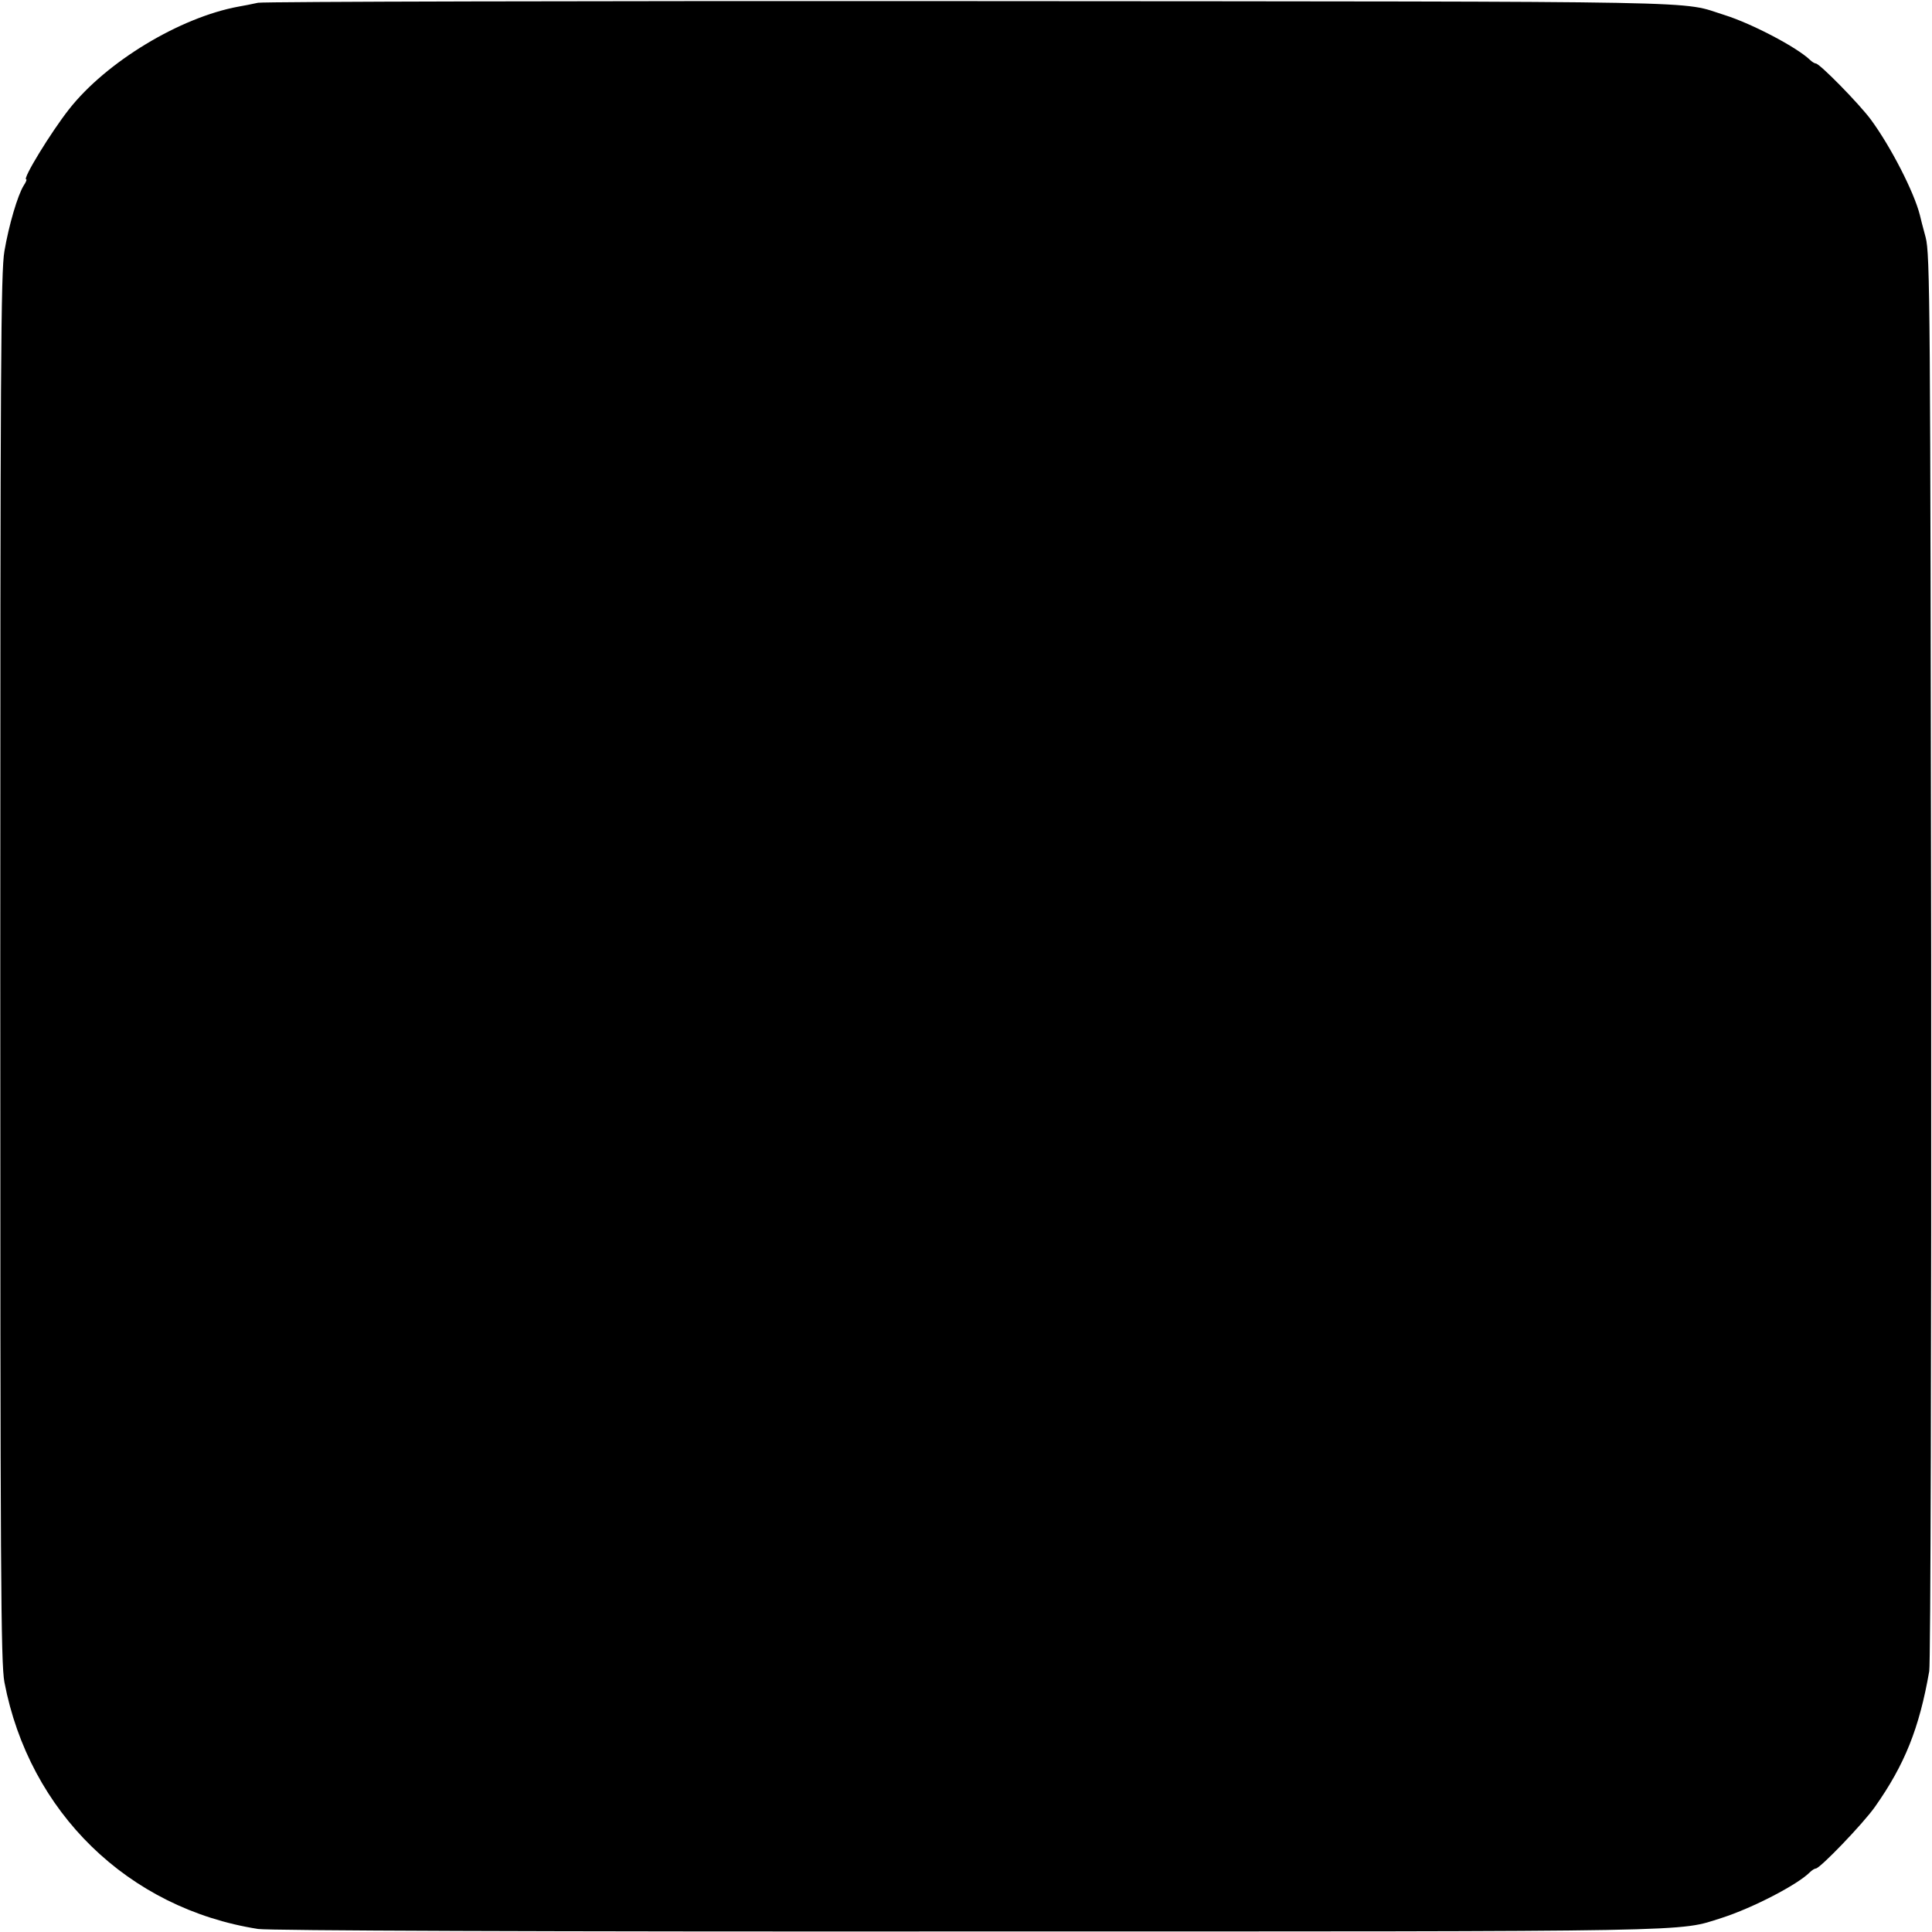
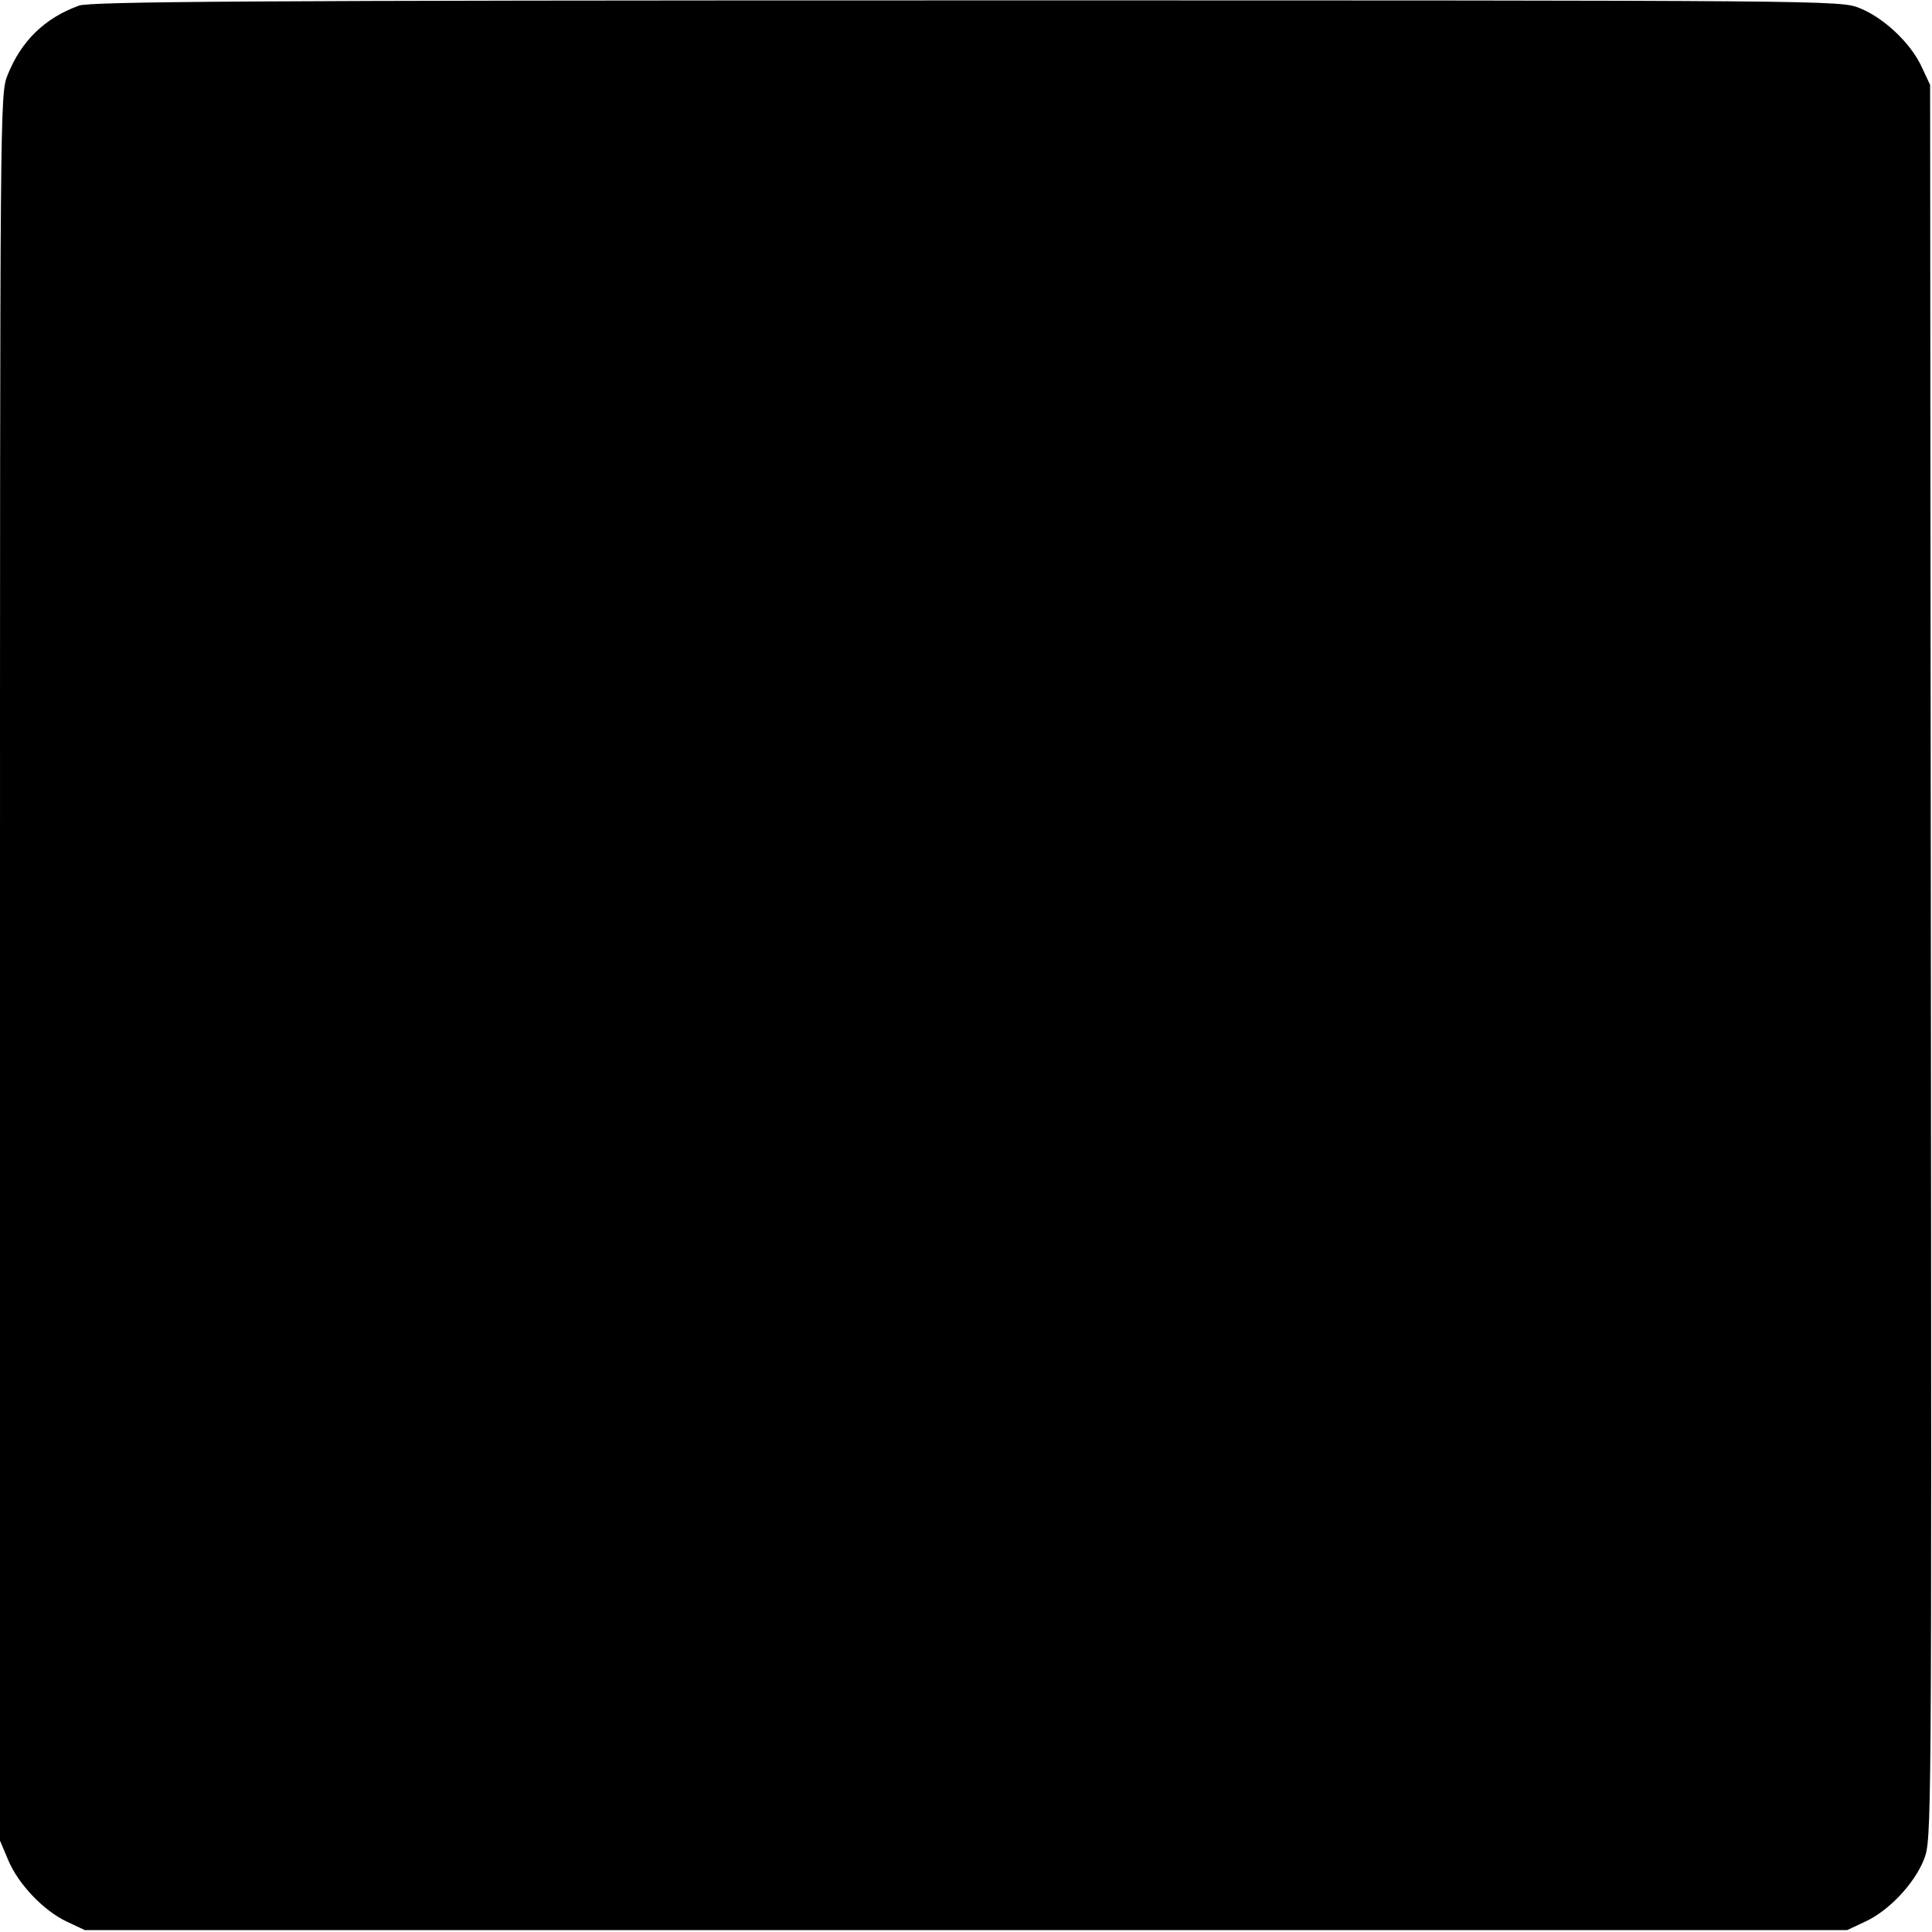
- <svg xmlns="http://www.w3.org/2000/svg" version="1.0" width="700pt" height="700pt" viewBox="0 0 700 700" preserveAspectRatio="xMidYMid meet">
-   <g transform="translate(0,700) scale(0.1,-0.1)" fill="#000000" stroke="none">
-     <path d="M935 6990 c-22 -5 -54 -11 -71 -14 -212 -39 -479 -200 -614 -372 -66 -84 -170 -254 -155 -254 3 0 -1 -10 -9 -22 -22 -35 -54 -144 -70 -238 -13 -74 -15 -417 -15 -2595 0 -2205 2 -2520 15 -2590 90 -471 448 -820 919 -894 37 -6 1034 -10 2570 -9 2694 0 2571 -2 2733 49 112 36 274 120 319 165 8 8 18 14 22 14 15 0 170 161 214 223 108 153 161 285 197 492 5 28 8 1185 7 2590 -3 2366 -4 2544 -20 2605 -10 36 -19 72 -21 81 -21 83 -105 247 -177 345 -42 57 -186 204 -200 204 -4 0 -14 6 -21 13 -48 46 -210 131 -308 162 -170 53 33 49 -2725 51 -1402 1 -2568 -2 -2590 -6z" />
+ <svg xmlns="http://www.w3.org/2000/svg" version="1.0" width="512pt" height="512pt" viewBox="0 0 512 512" preserveAspectRatio="xMidYMid meet">
+   <g transform="translate(0,512) scale(0.1,-0.1)" fill="#000000" stroke="none">
+     <path d="M209 5105 c-91 -33 -153 -94 -189 -184 -20 -51 -20 -67 -20 -2365 l0 -2314 22 -52 c27 -64 94 -134 156 -163 l47 -22 2335 0 2335 0 47 22 c64 29 132 102 157 166 20 52 20 71 18 2377 l-2 2325 -22 47 c-29 64 -102 132 -166 157 -51 20 -74 20 -2367 20 -1904 0 -2321 -3 -2351 -14z" />
  </g>
</svg>
